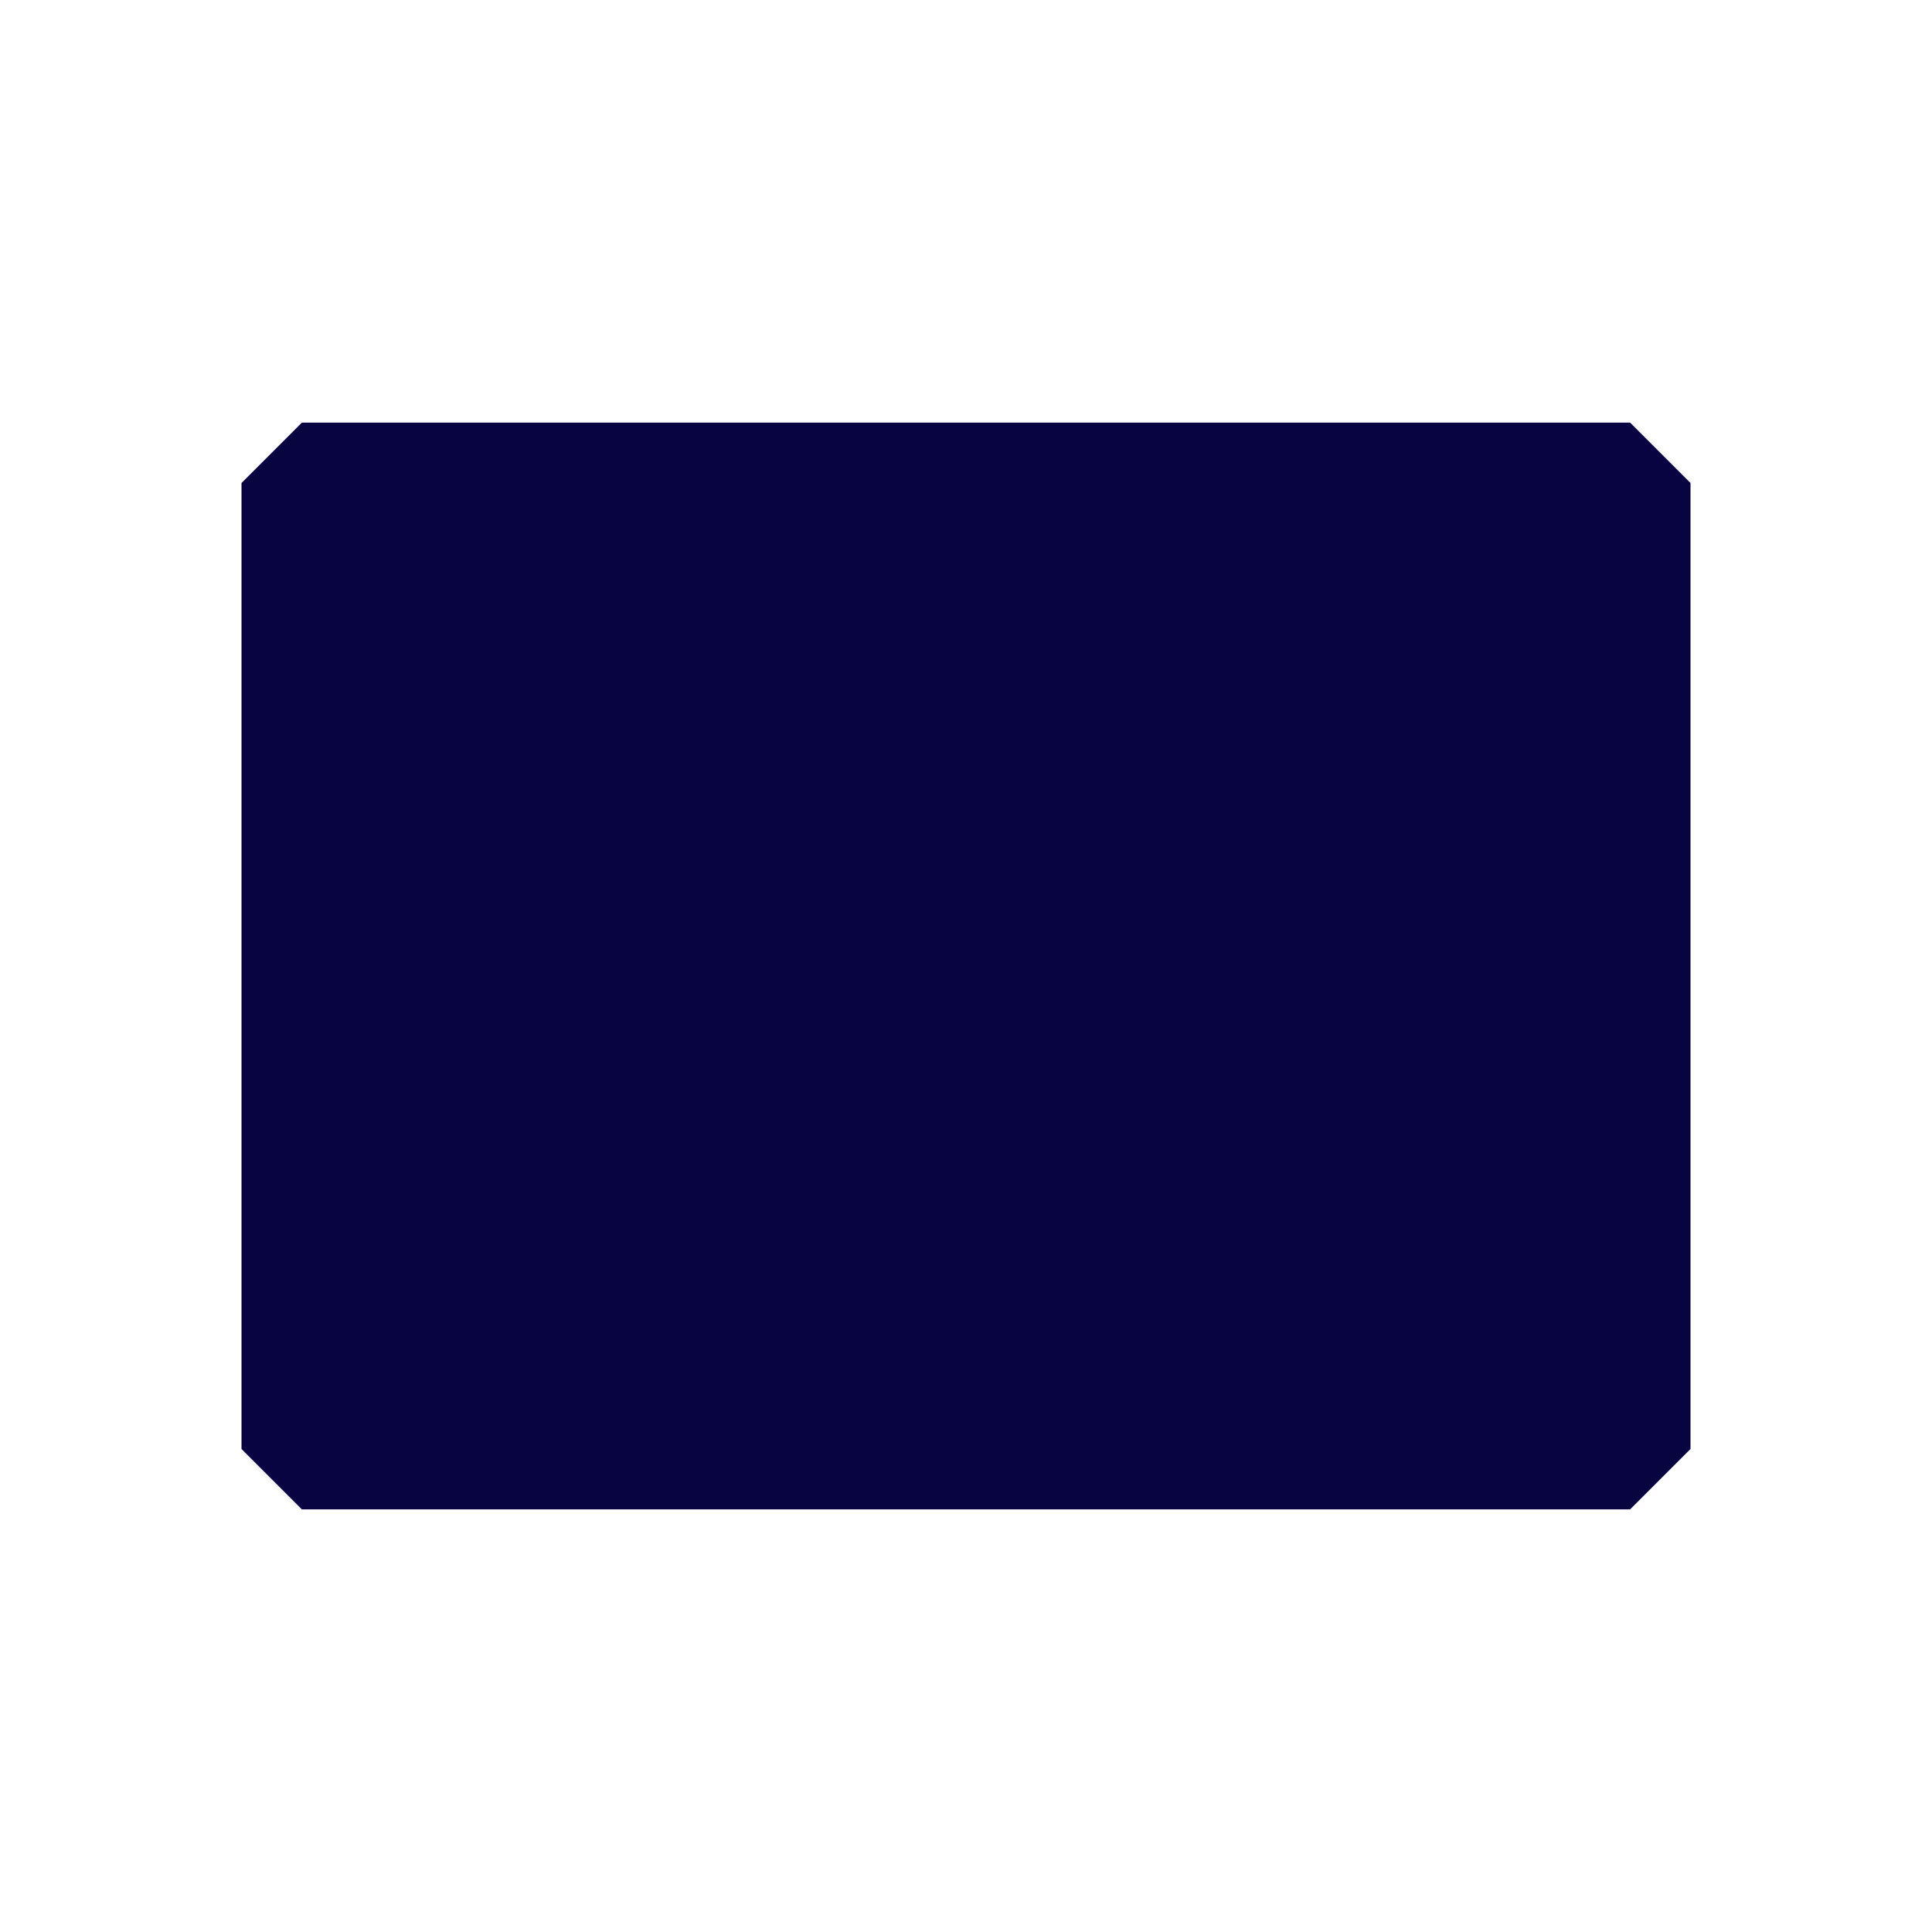
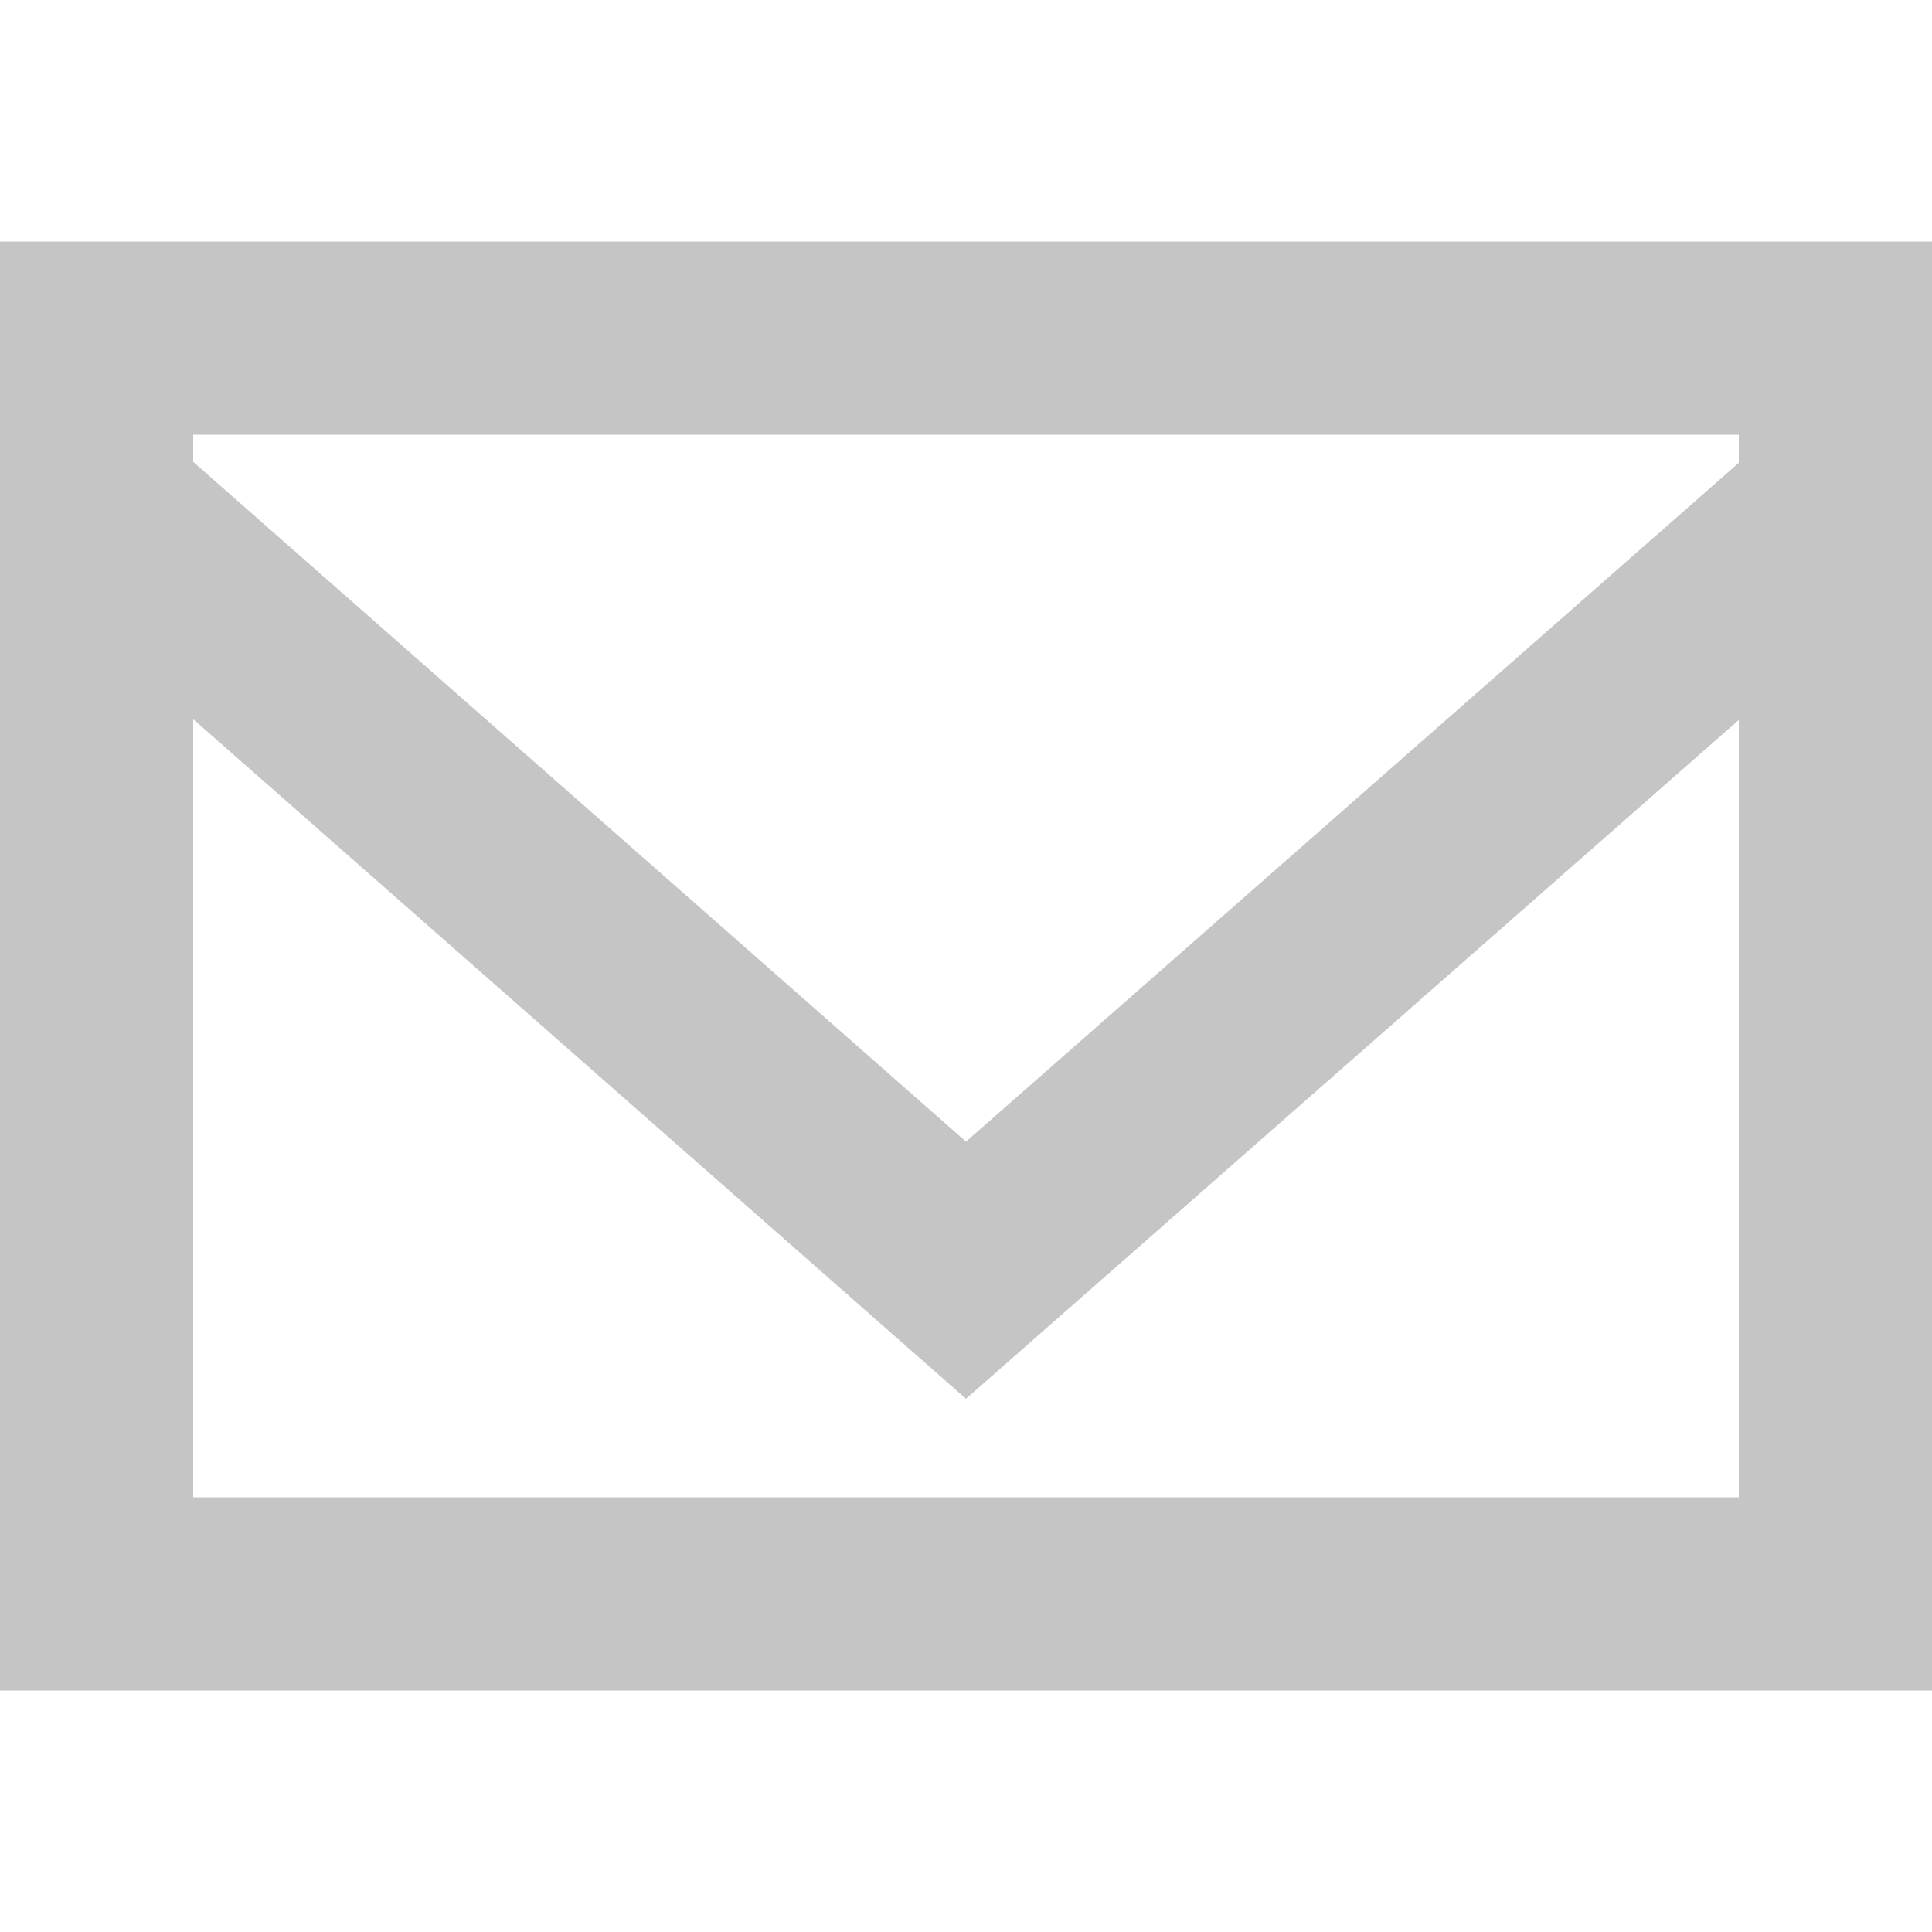
- <svg xmlns="http://www.w3.org/2000/svg" width="800px" height="800px" viewBox="0 0 24 24" fill="none">
-   <path fillRule="evenodd" clipRule="evenodd" d="M3.75 5.25L3 6V18L3.75 18.75H20.25L21 18V6L20.25 5.25H3.75ZM4.5 7.696V17.25H19.5V7.695L12 14.514L4.5 7.696ZM18.31 6.75H5.69L12 12.486L18.31 6.75Z" fill="#080341" />
+ <svg xmlns="http://www.w3.org/2000/svg" width="800px" height="800px" viewBox="0 -2.5 20 20" version="1.1">
+   <defs>
+ 
+ </defs>
+   <g id="Page-1" stroke="none" stroke-width="1" fill="none" fill-rule="evenodd">
+     <g id="Dribbble-Light-Preview" transform="translate(-300, -922)" fill="rgba(0, 0, 0, 0.23)">
+       <g id="icons" transform="translate(56, 160)">
+         <path d="M262,764.291 L254,771.318 L246,764.281 L246,764 L262,764 L262,764.291 Z M246,775 L246,766.945 L254,773.98 L262,766.953 L262,775 L246,775 Z M244,777 L264,777 L264,762 L244,762 L244,777 Z" id="email-[#1573]">
+ 
+ </path>
+       </g>
+     </g>
+   </g>
</svg>
